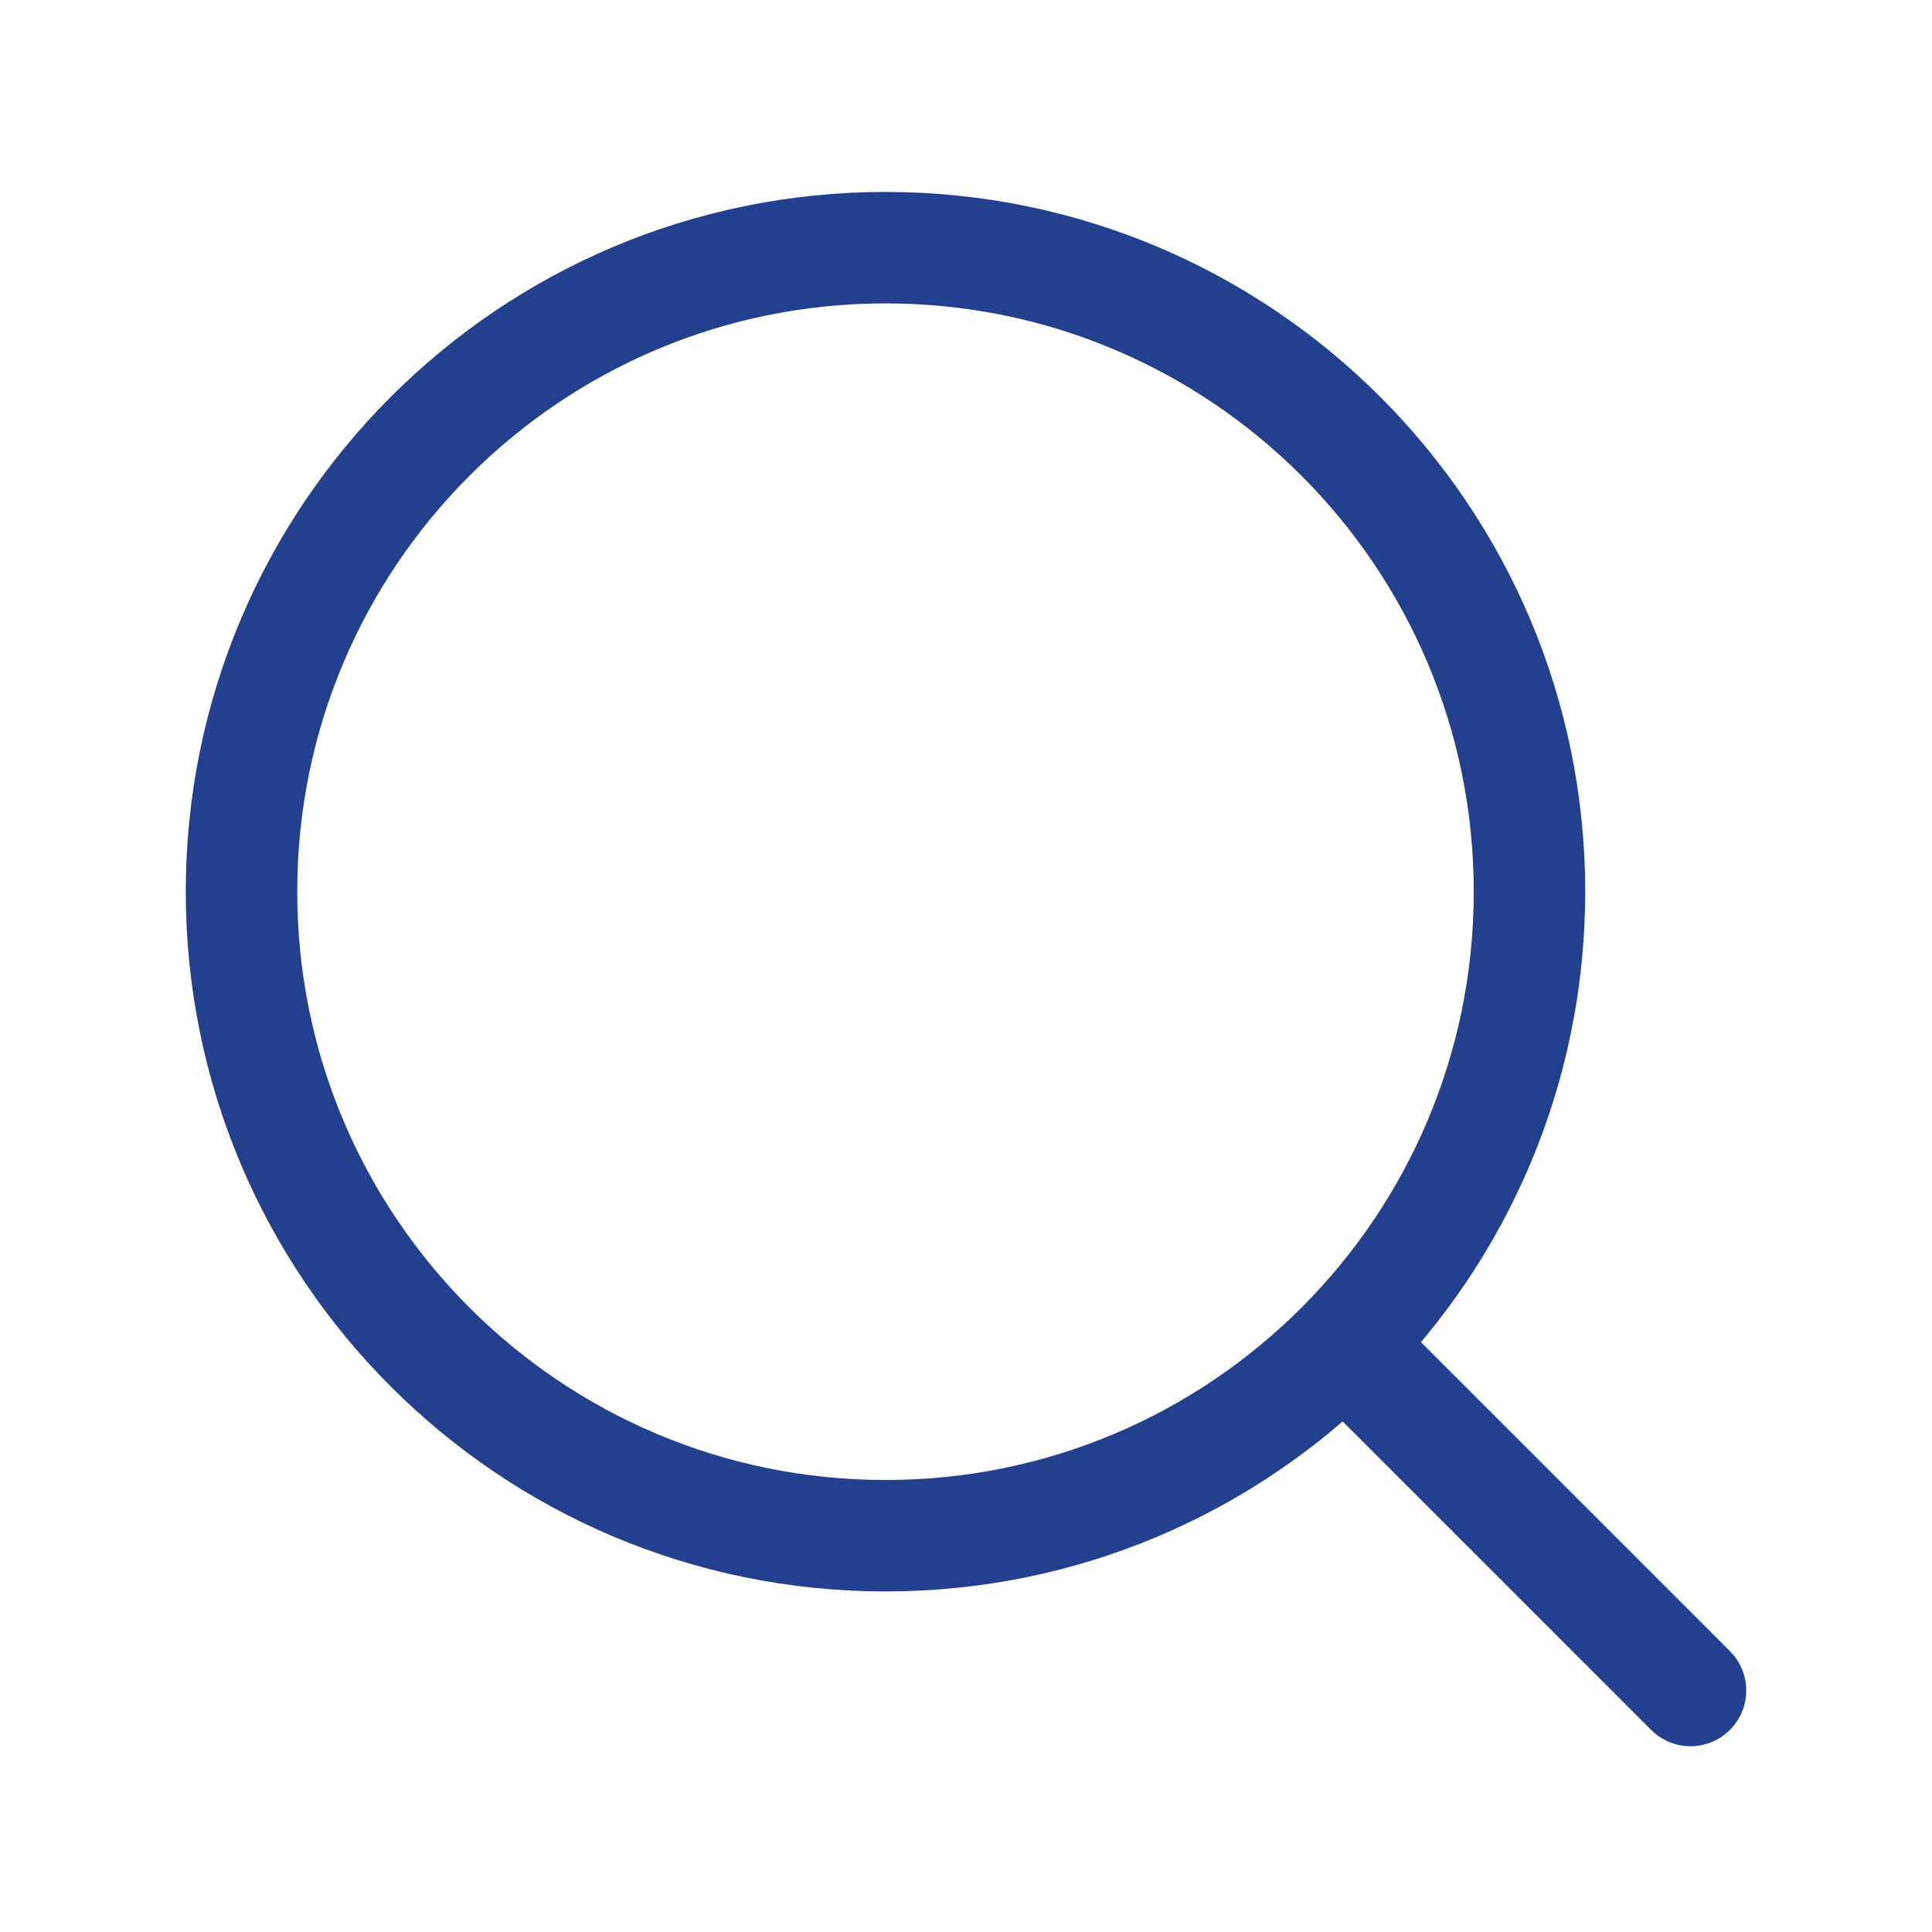
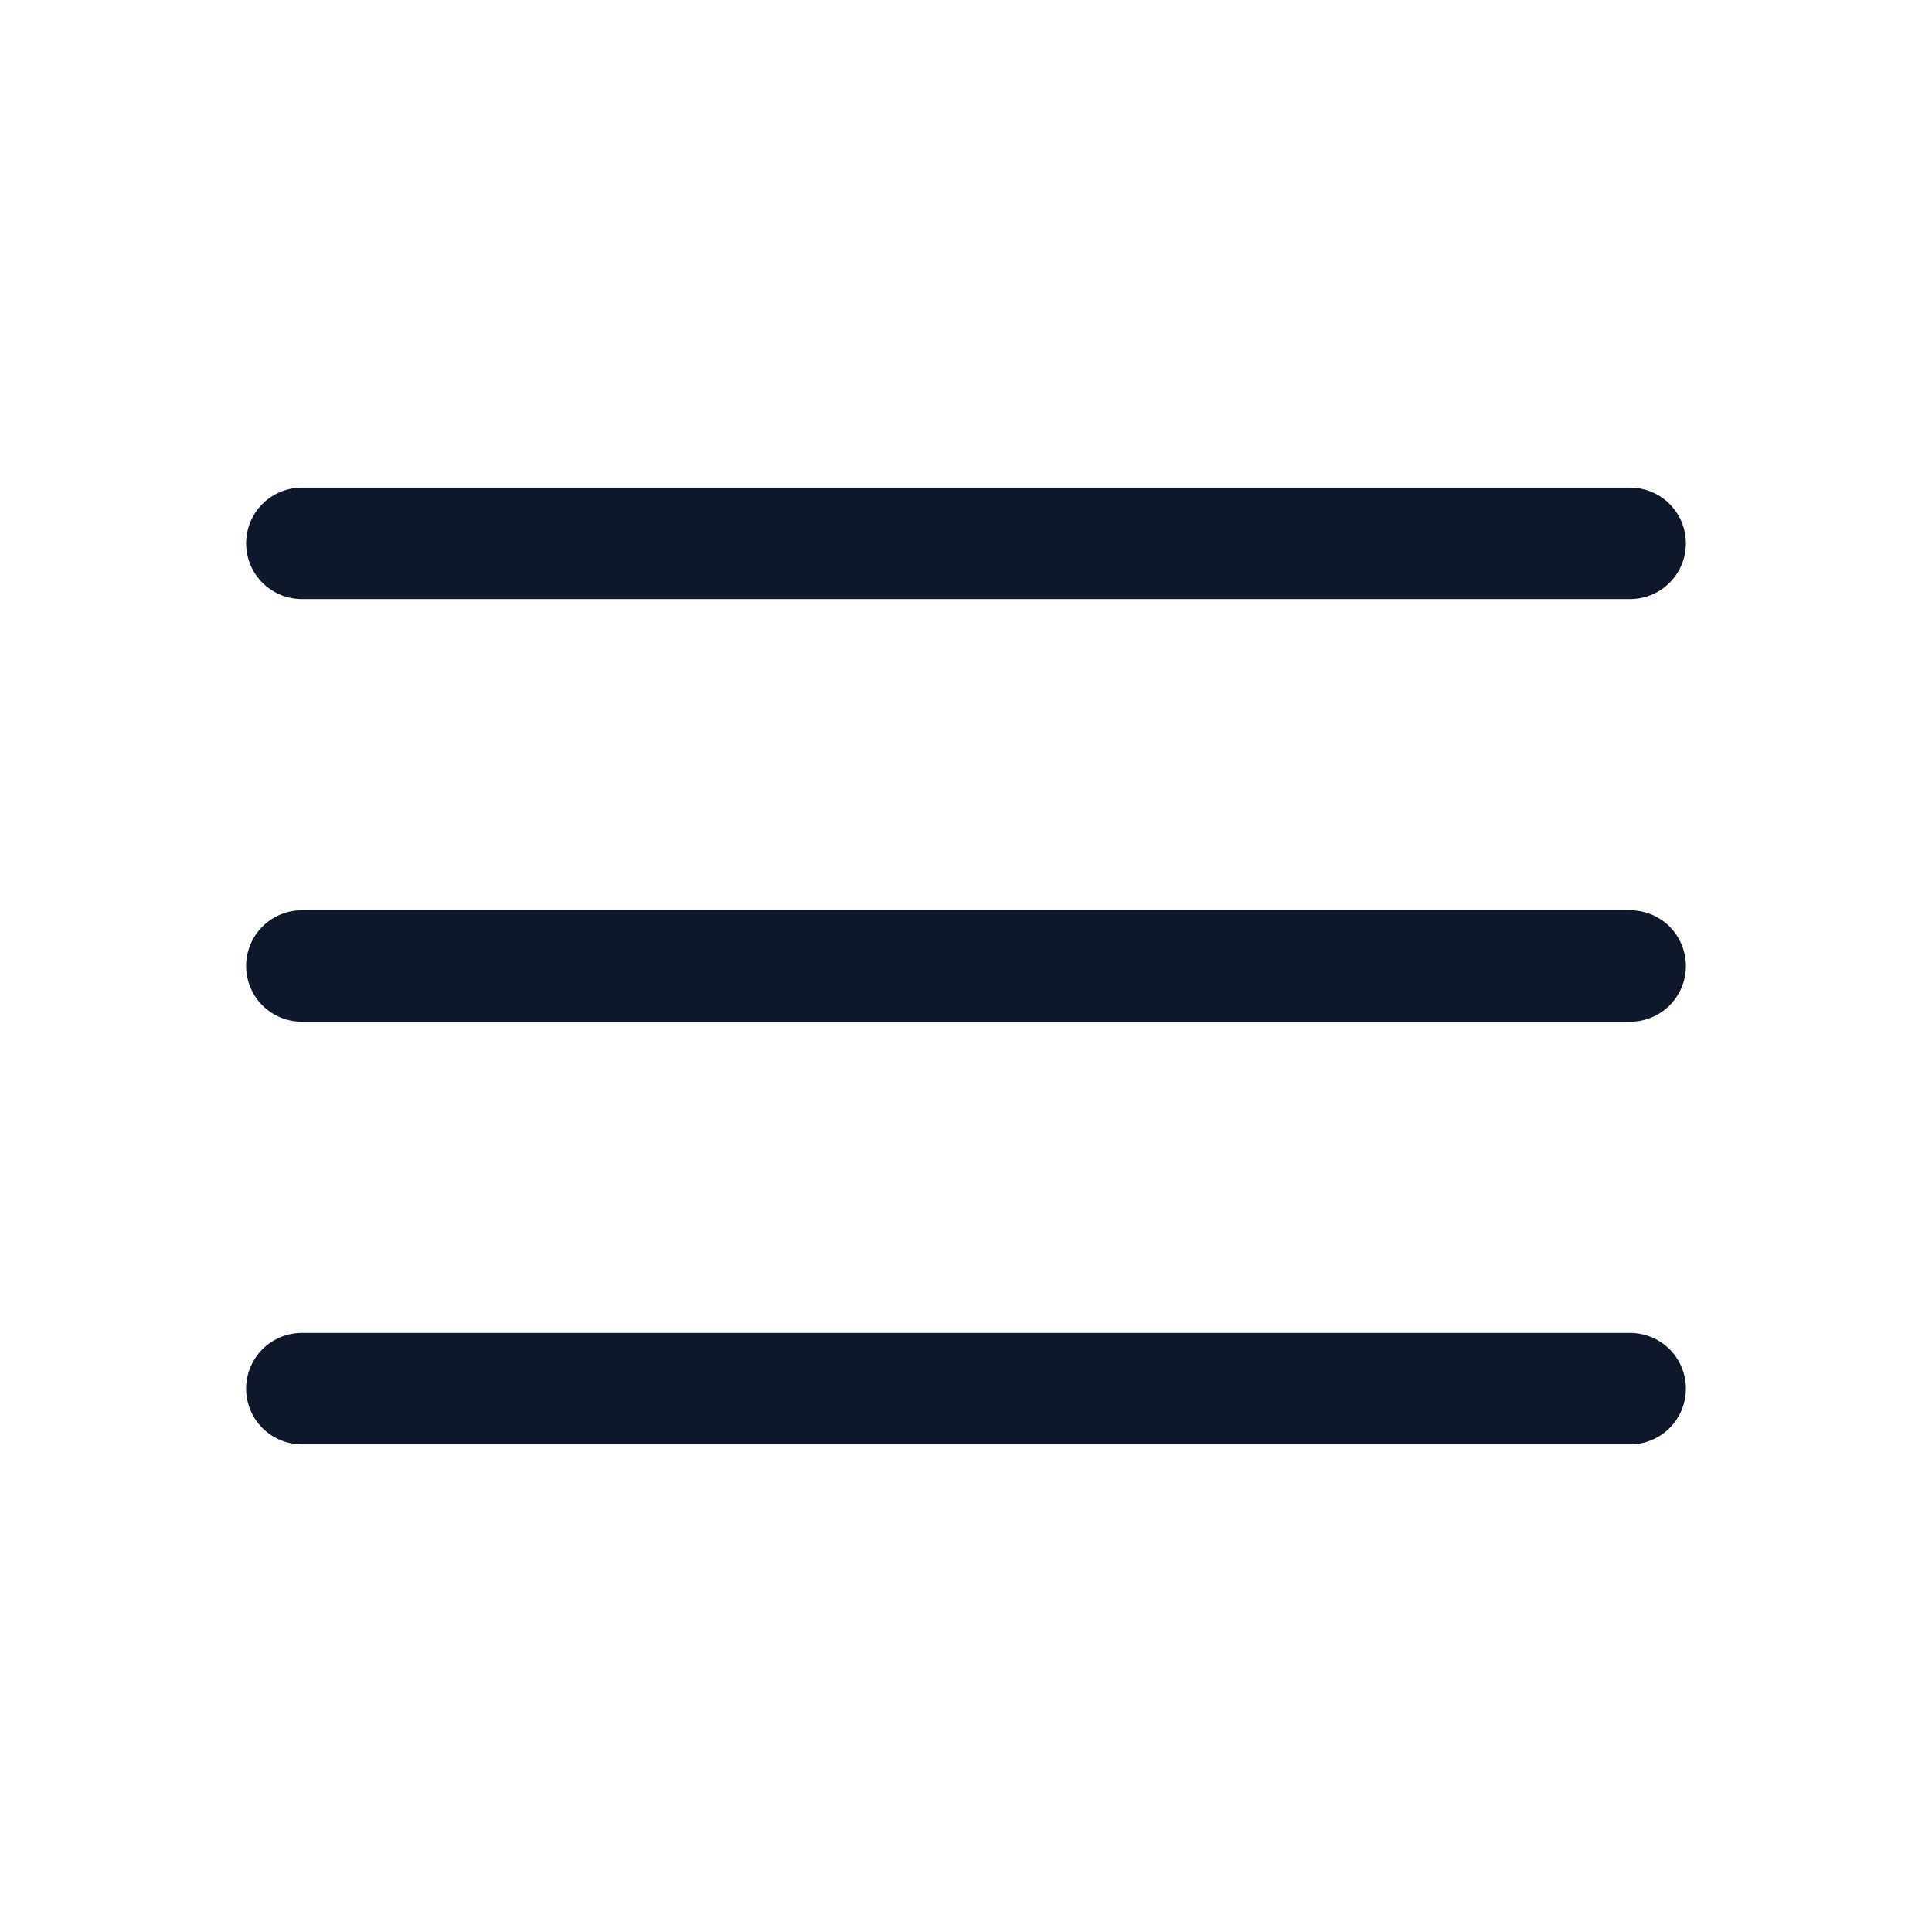
<svg xmlns="http://www.w3.org/2000/svg" width="26" height="26" viewBox="0 0 26 26" fill="none">
-   <path d="M18.417 18.417L22.75 22.75" stroke="#23408F" stroke-width="1.5" stroke-linecap="round" stroke-linejoin="round" />
-   <path d="M20.583 12C20.583 7.214 16.703 3.333 11.917 3.333C7.13 3.333 3.25 7.214 3.25 12C3.25 16.787 7.13 20.667 11.917 20.667C16.703 20.667 20.583 16.787 20.583 12Z" stroke="#23408F" stroke-width="1.5" stroke-linecap="round" stroke-linejoin="round" />
+   <path d="M4.062 7.312H21.938M4.062 13H21.938M4.062 18.688H21.938" stroke="#0F172A" stroke-width="1.5" stroke-linecap="round" stroke-linejoin="round" />
</svg>
